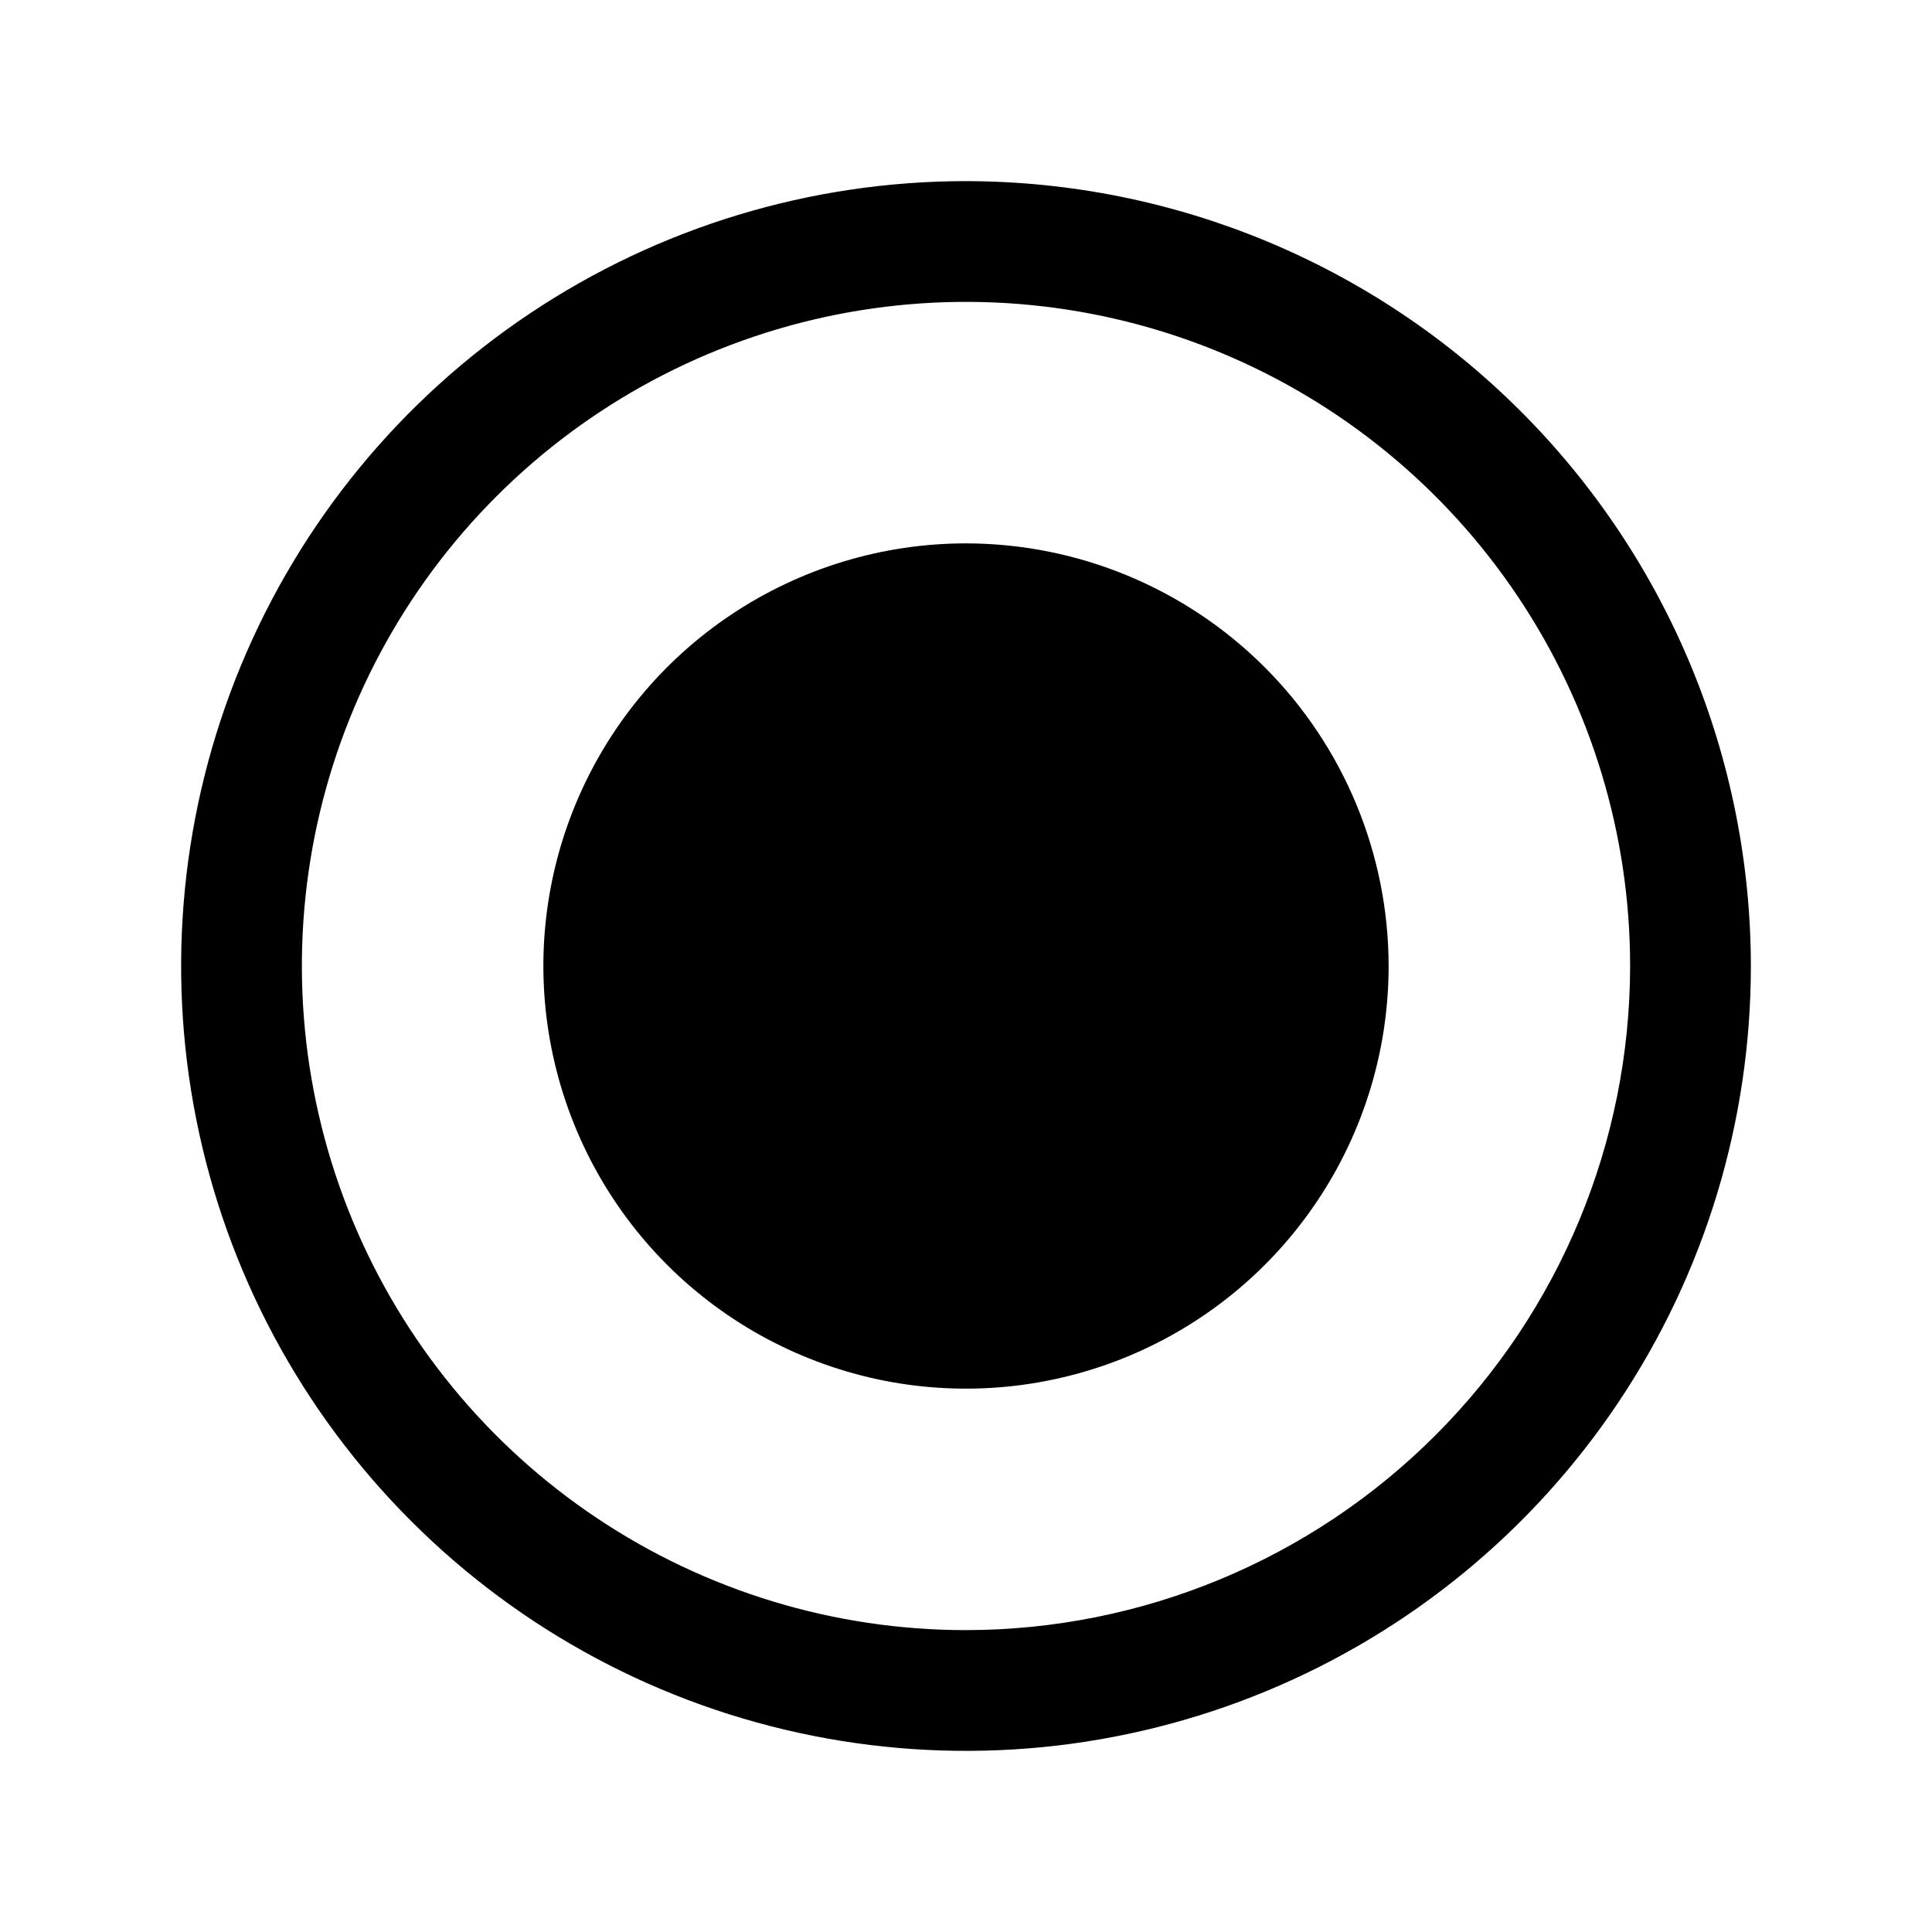
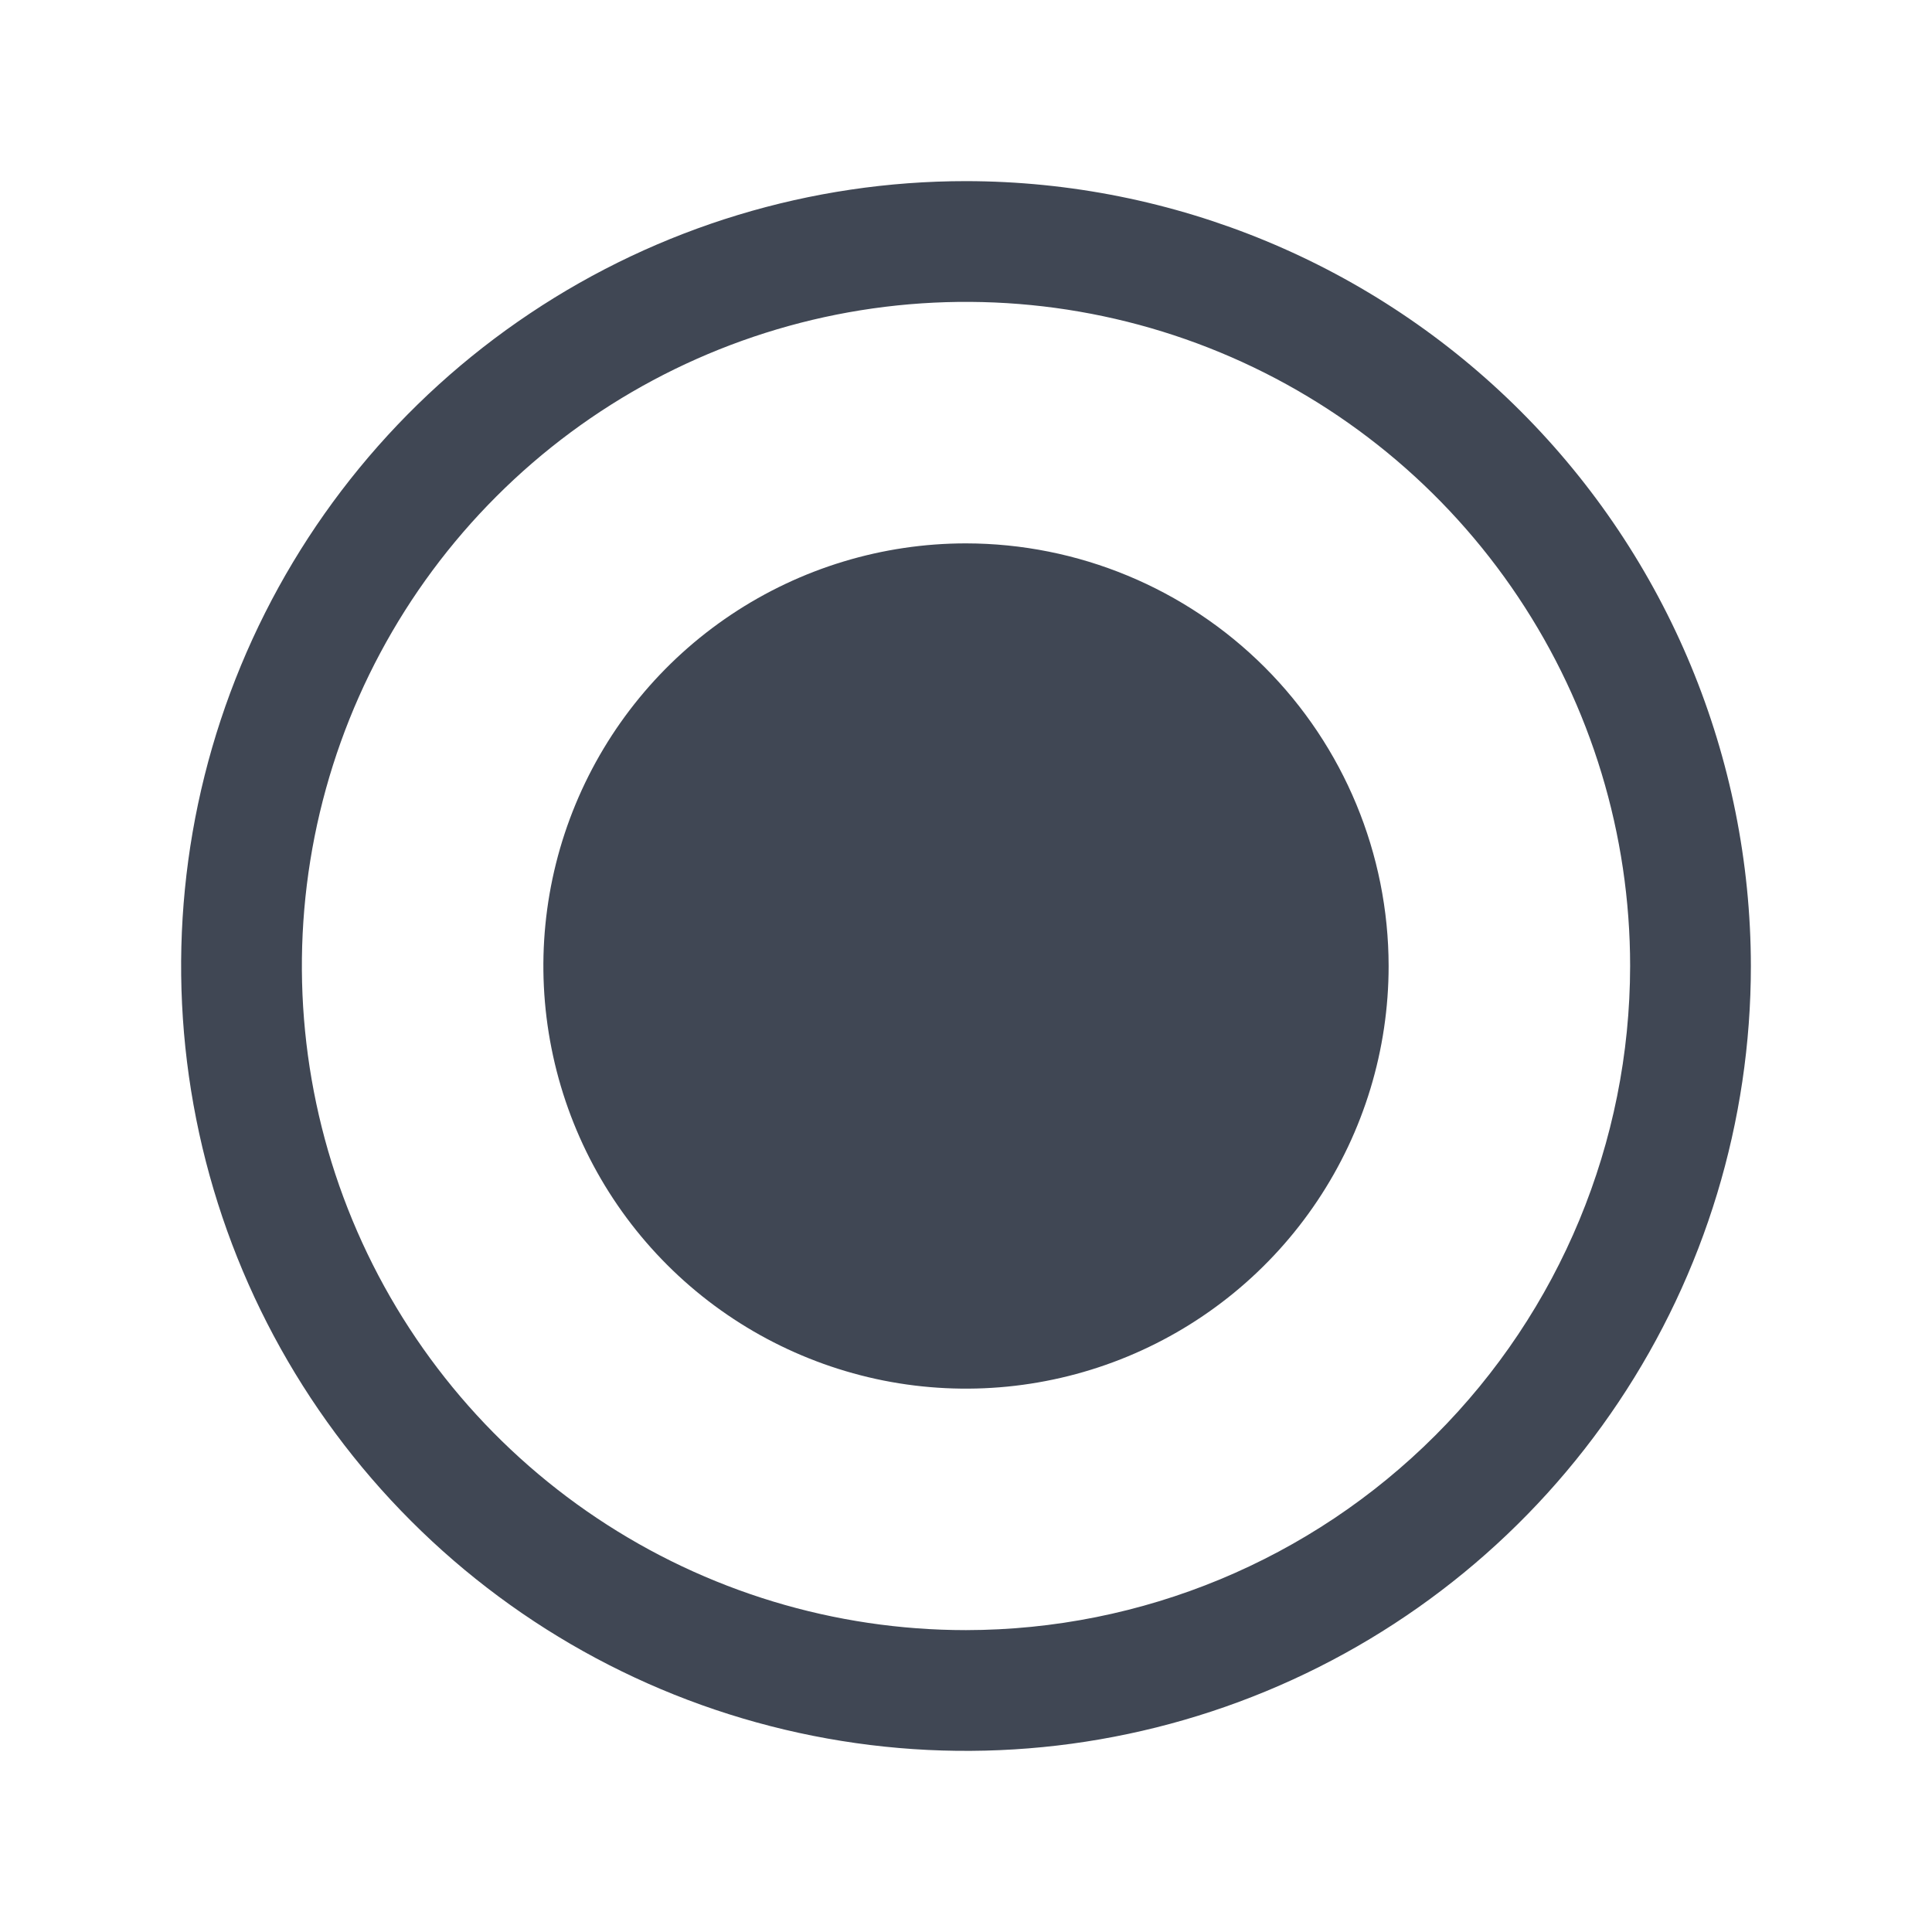
<svg xmlns="http://www.w3.org/2000/svg" width="32" height="32" viewBox="0 0 32 32" fill="none">
-   <path d="M12.111 10.18C13.262 9.411 14.616 9 16 9C17.856 9.002 19.635 9.74 20.948 11.052C22.26 12.365 22.998 14.144 23 16C23 17.384 22.59 18.738 21.82 19.889C21.051 21.04 19.958 21.937 18.679 22.467C17.4 22.997 15.992 23.136 14.634 22.866C13.277 22.595 12.029 21.929 11.05 20.95C10.071 19.971 9.405 18.724 9.135 17.366C8.864 16.008 9.003 14.6 9.533 13.321C10.063 12.042 10.96 10.949 12.111 10.18Z" fill="black" />
-   <path fill-rule="evenodd" clip-rule="evenodd" d="M8.778 5.191C10.915 3.762 13.429 3 16 3C19.447 3.004 22.751 4.374 25.188 6.812C27.626 9.249 28.996 12.553 29 16C29 18.571 28.238 21.085 26.809 23.222C25.381 25.36 23.35 27.026 20.975 28.01C18.599 28.994 15.986 29.252 13.464 28.75C10.942 28.249 8.626 27.011 6.808 25.192C4.99 23.374 3.751 21.058 3.25 18.536C2.748 16.014 3.006 13.401 3.99 11.025C4.974 8.65 6.64 6.619 8.778 5.191ZM9.889 25.146C11.698 26.355 13.824 27 16 27C18.916 26.997 21.712 25.837 23.774 23.774C25.837 21.712 26.997 18.916 27 16C27 13.824 26.355 11.698 25.146 9.889C23.938 8.08 22.22 6.67 20.209 5.837C18.2 5.005 15.988 4.787 13.854 5.211C11.72 5.636 9.76 6.683 8.222 8.222C6.683 9.76 5.636 11.72 5.211 13.854C4.787 15.988 5.005 18.2 5.837 20.209C6.67 22.22 8.08 23.938 9.889 25.146Z" fill="black" />
+   <path d="M12.111 10.18C13.262 9.411 14.616 9 16 9C17.856 9.002 19.635 9.74 20.948 11.052C22.26 12.365 22.998 14.144 23 16C23 17.384 22.59 18.738 21.82 19.889C21.051 21.04 19.958 21.937 18.679 22.467C17.4 22.997 15.992 23.136 14.634 22.866C13.277 22.595 12.029 21.929 11.05 20.95C10.071 19.971 9.405 18.724 9.135 17.366C8.864 16.008 9.003 14.6 9.533 13.321C10.063 12.042 10.96 10.949 12.111 10.18Z" fill="#404754" />
+   <path fill-rule="evenodd" clip-rule="evenodd" d="M8.778 5.191C10.915 3.762 13.429 3 16 3C19.447 3.004 22.751 4.374 25.188 6.812C27.626 9.249 28.996 12.553 29 16C29 18.571 28.238 21.085 26.809 23.222C25.381 25.36 23.35 27.026 20.975 28.01C18.599 28.994 15.986 29.252 13.464 28.75C10.942 28.249 8.626 27.011 6.808 25.192C4.99 23.374 3.751 21.058 3.25 18.536C2.748 16.014 3.006 13.401 3.99 11.025C4.974 8.65 6.64 6.619 8.778 5.191ZM9.889 25.146C11.698 26.355 13.824 27 16 27C18.916 26.997 21.712 25.837 23.774 23.774C25.837 21.712 26.997 18.916 27 16C27 13.824 26.355 11.698 25.146 9.889C23.938 8.08 22.22 6.67 20.209 5.837C18.2 5.005 15.988 4.787 13.854 5.211C11.72 5.636 9.76 6.683 8.222 8.222C6.683 9.76 5.636 11.72 5.211 13.854C4.787 15.988 5.005 18.2 5.837 20.209C6.67 22.22 8.08 23.938 9.889 25.146Z" fill="#404754" />
</svg>
